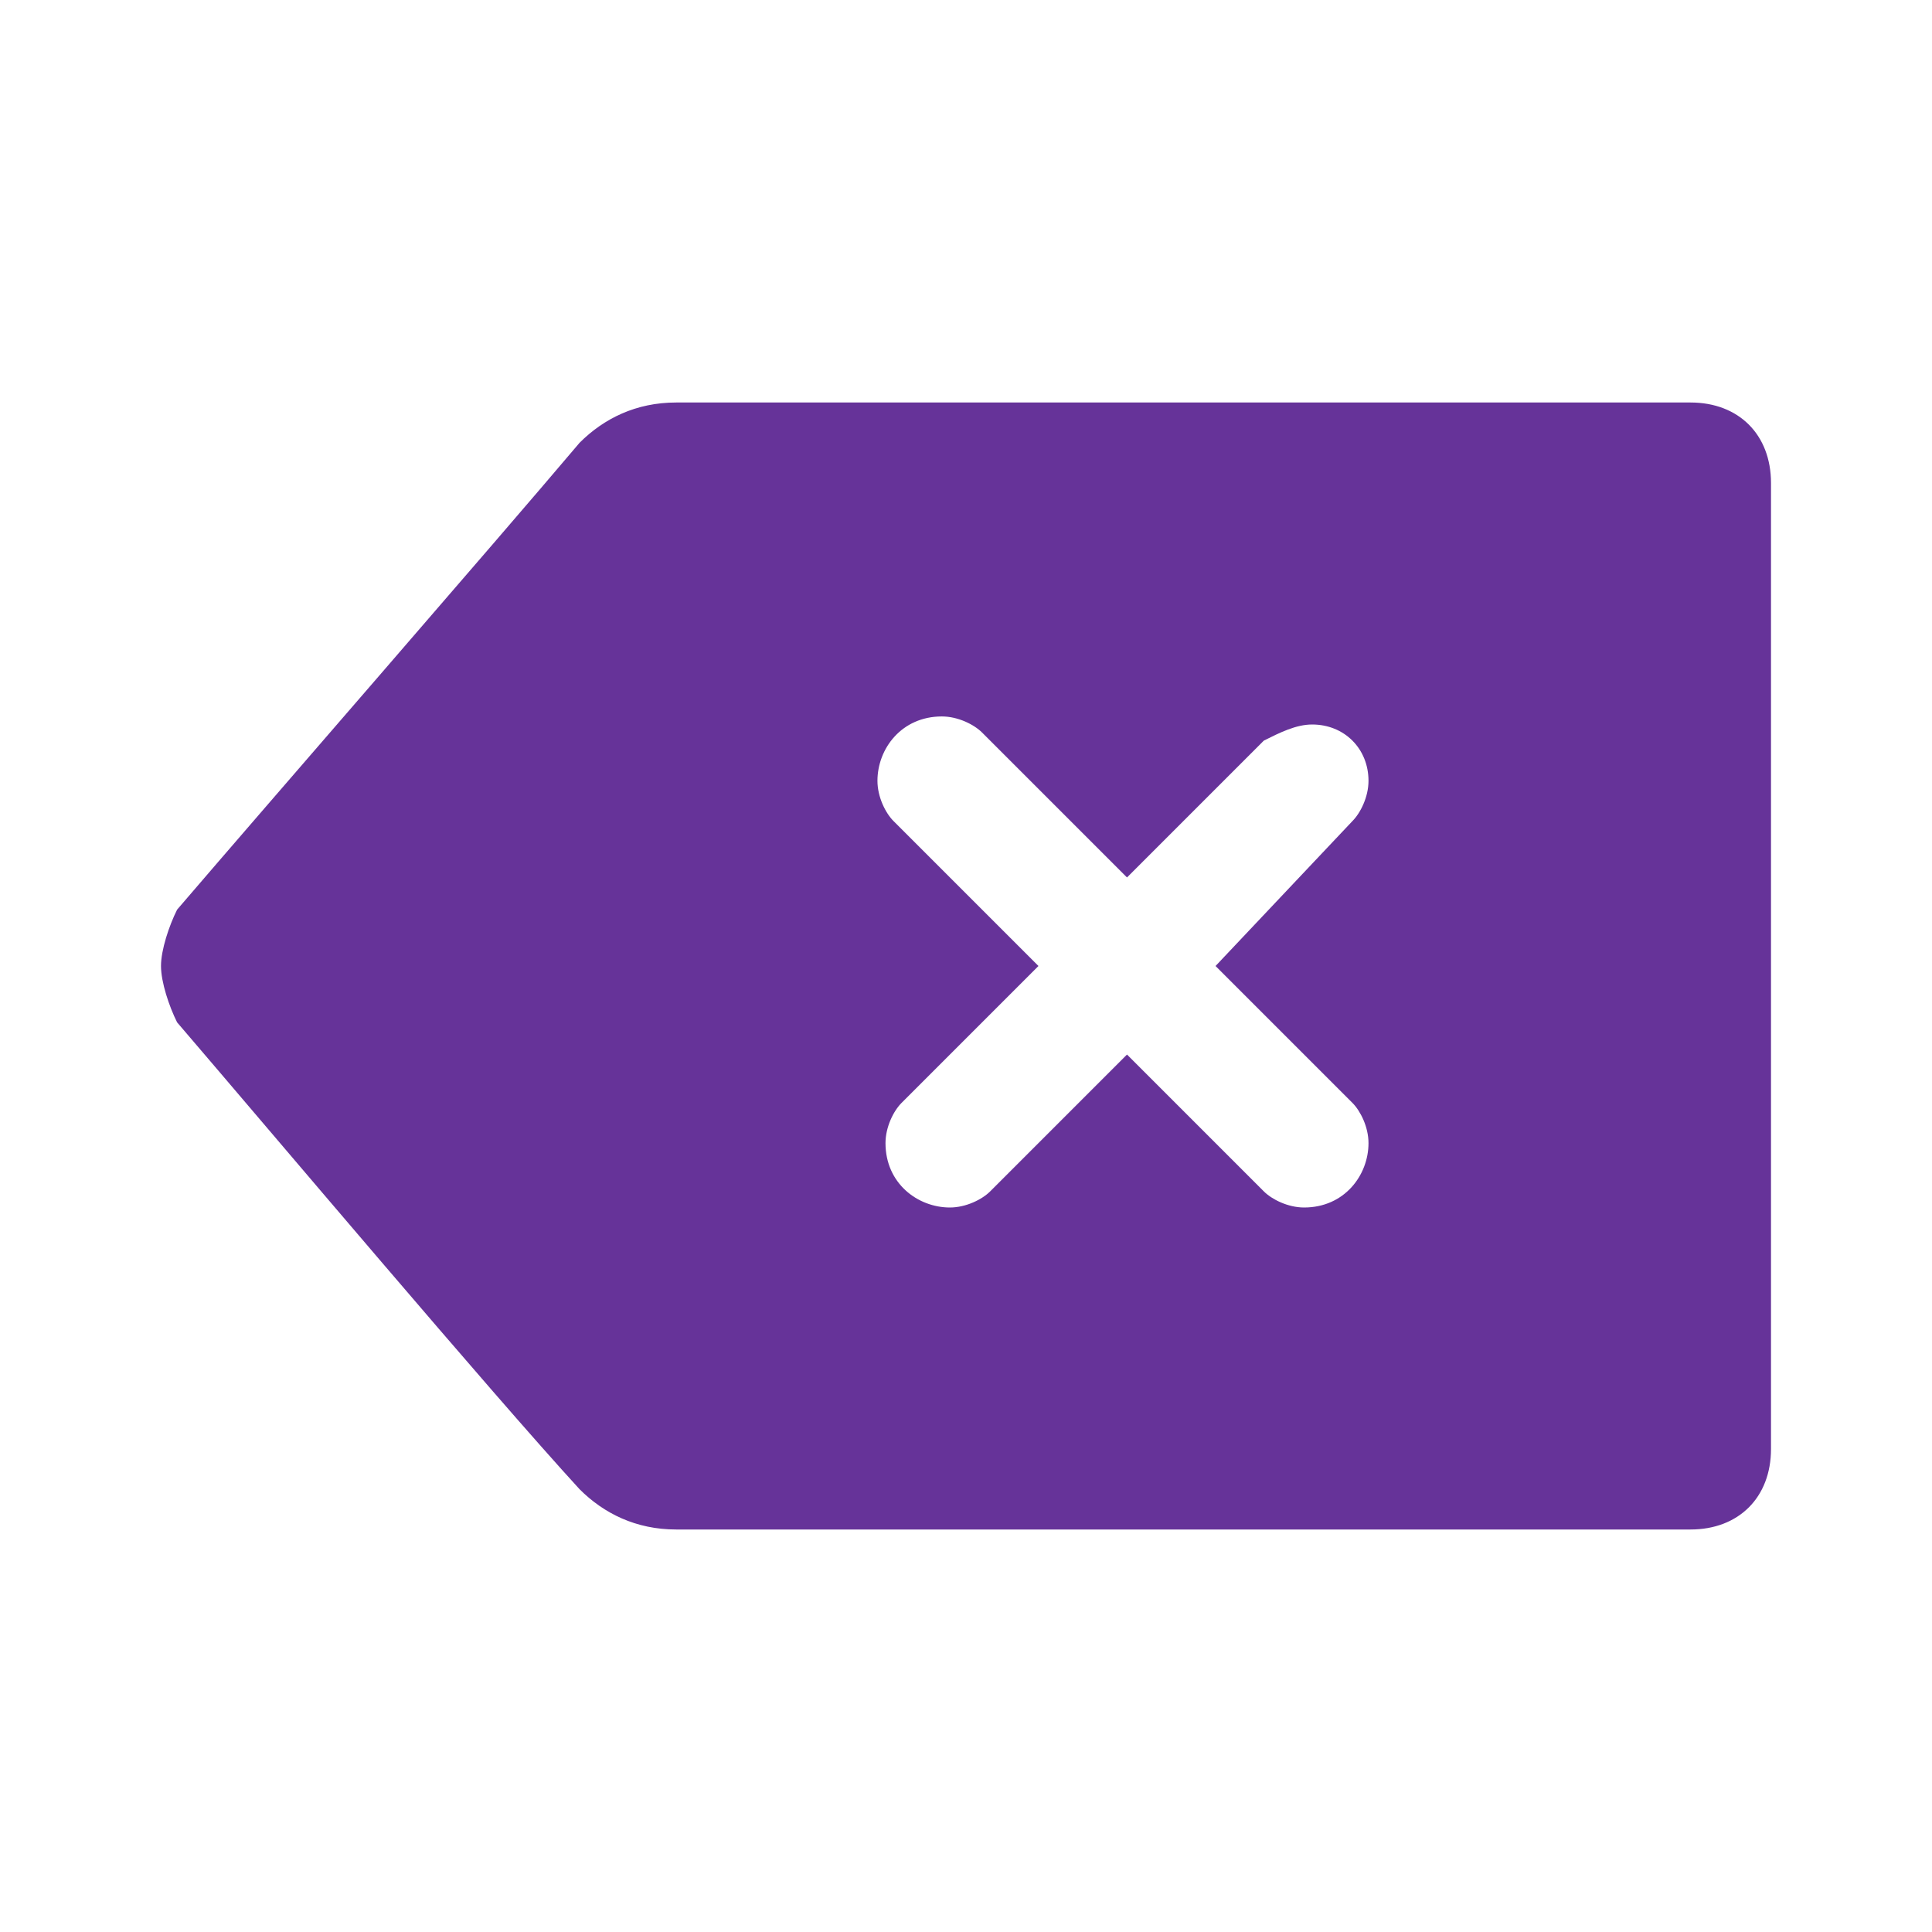
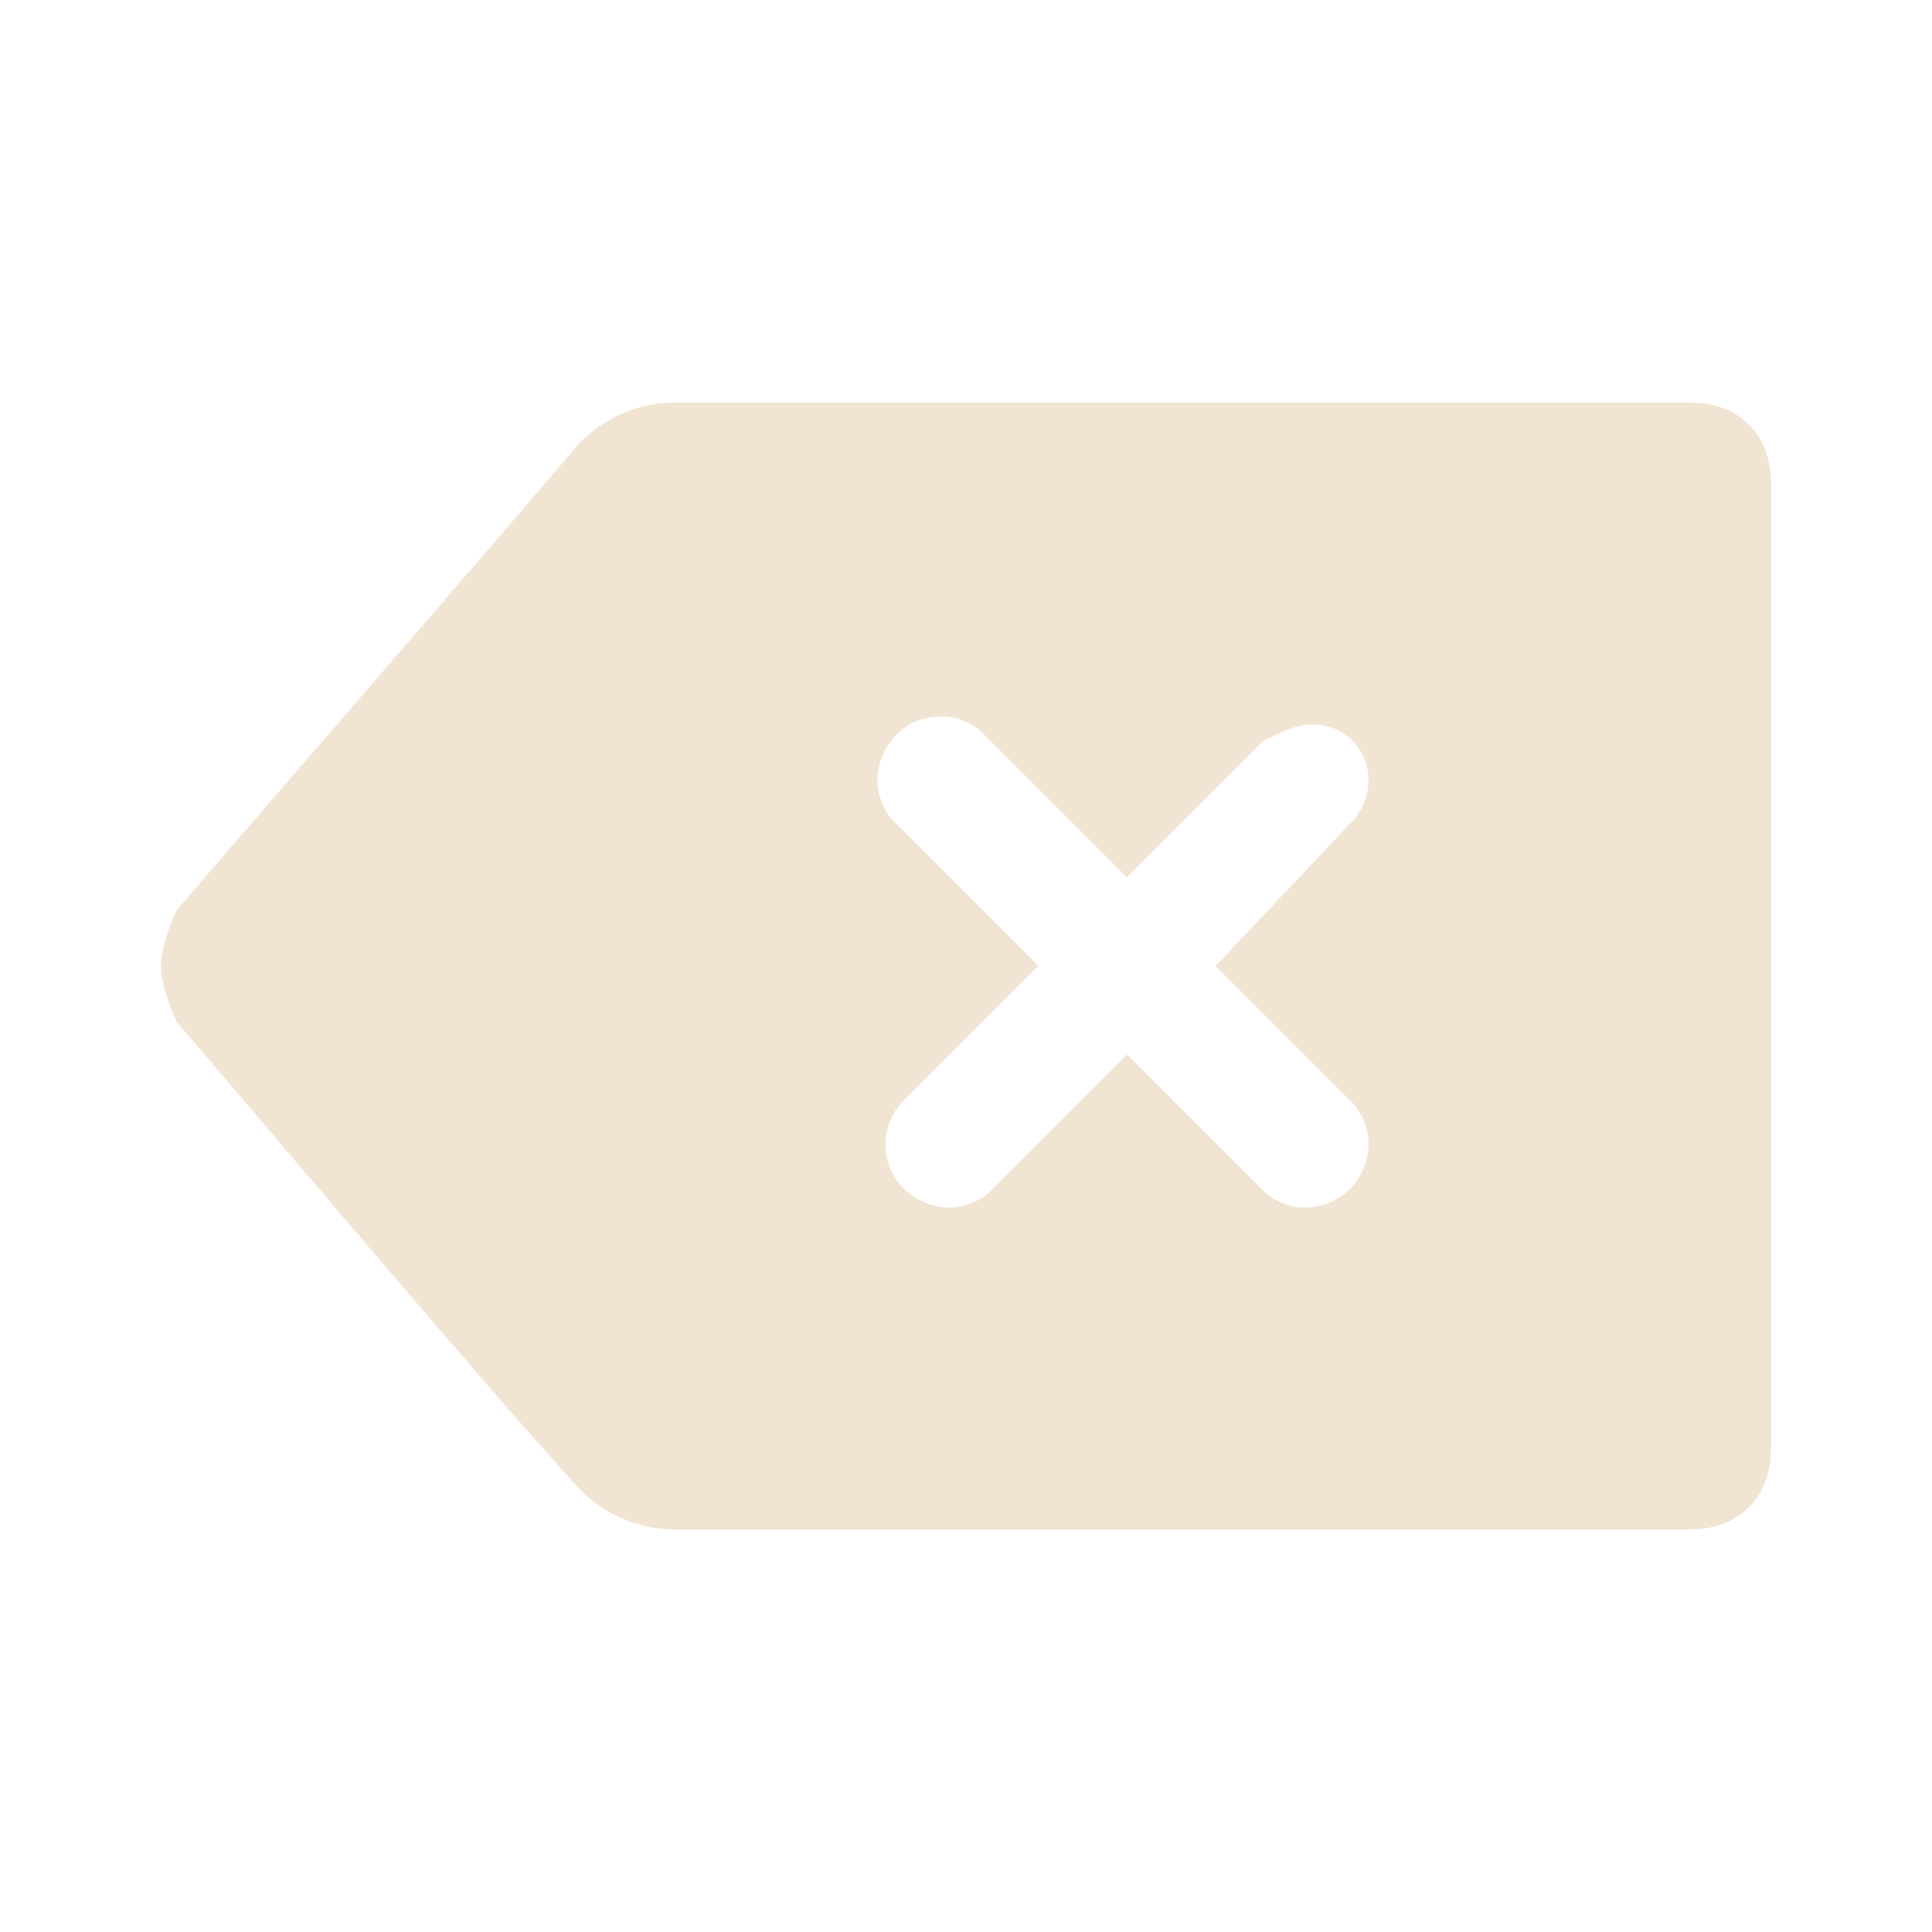
<svg xmlns="http://www.w3.org/2000/svg" version="1.1" id="Warstwa_1" x="0px" y="0px" viewBox="0 0 24 24" style="enable-background:new 0 0 24 24;" xml:space="preserve">
  <style type="text/css">
- 	.st0{fill:#663399;}
+ 	.st0{fill:#F2E4D3;}
</style>
-   <path class="st0" d="M22,6c0-0.6-0.4-1-1-1H8.4C7.9,5,7.5,5.2,7.2,5.5c-1.1,1.3-3.8,4.4-5,5.8C2.1,11.5,2,11.8,2,12s0.1,0.5,0.2,0.7  c1.2,1.4,3.9,4.6,5,5.8C7.5,18.8,7.9,19,8.4,19H21c0.6,0,1-0.4,1-1C22,15.4,22,8.6,22,6z M14,10.9l1.7-1.7C15.9,9.1,16.1,9,16.3,9  C16.7,9,17,9.3,17,9.7c0,0.2-0.1,0.4-0.2,0.5L15.1,12l1.7,1.7c0.1,0.1,0.2,0.3,0.2,0.5c0,0.4-0.3,0.8-0.8,0.8  c-0.2,0-0.4-0.1-0.5-0.2L14,13.1l-1.7,1.7c-0.1,0.1-0.3,0.2-0.5,0.2c-0.4,0-0.8-0.3-0.8-0.8c0-0.2,0.1-0.4,0.2-0.5l1.7-1.7l-1.8-1.8  c-0.1-0.1-0.2-0.3-0.2-0.5c0-0.4,0.3-0.8,0.8-0.8c0.2,0,0.4,0.1,0.5,0.2L14,10.9z" />
+   <path class="st0" d="M22,6c0-0.6-0.4-1-1-1H8.4C7.9,5,7.5,5.2,7.2,5.5c-1.1,1.3-3.8,4.4-5,5.8C2.1,11.5,2,11.8,2,12s0.1,0.5,0.2,0.7  c1.2,1.4,3.9,4.6,5,5.8C7.5,18.8,7.9,19,8.4,19H21c0.6,0,1-0.4,1-1C22,15.4,22,8.6,22,6z M14,10.9l1.7-1.7C15.9,9.1,16.1,9,16.3,9  C16.7,9,17,9.3,17,9.7c0,0.2-0.1,0.4-0.2,0.5L15.1,12l1.7,1.7c0.1,0.1,0.2,0.3,0.2,0.5c0,0.4-0.3,0.8-0.8,0.8  c-0.2,0-0.4-0.1-0.5-0.2L14,13.1l-1.7,1.7C12.2,14.9,12,15,11.8,15c-0.4,0-0.8-0.3-0.8-0.8c0-0.2,0.1-0.4,0.2-0.5l1.7-1.7l-1.8-1.8  c-0.1-0.1-0.2-0.3-0.2-0.5c0-0.4,0.3-0.8,0.8-0.8c0.2,0,0.4,0.1,0.5,0.2L14,10.9z" />
</svg>
